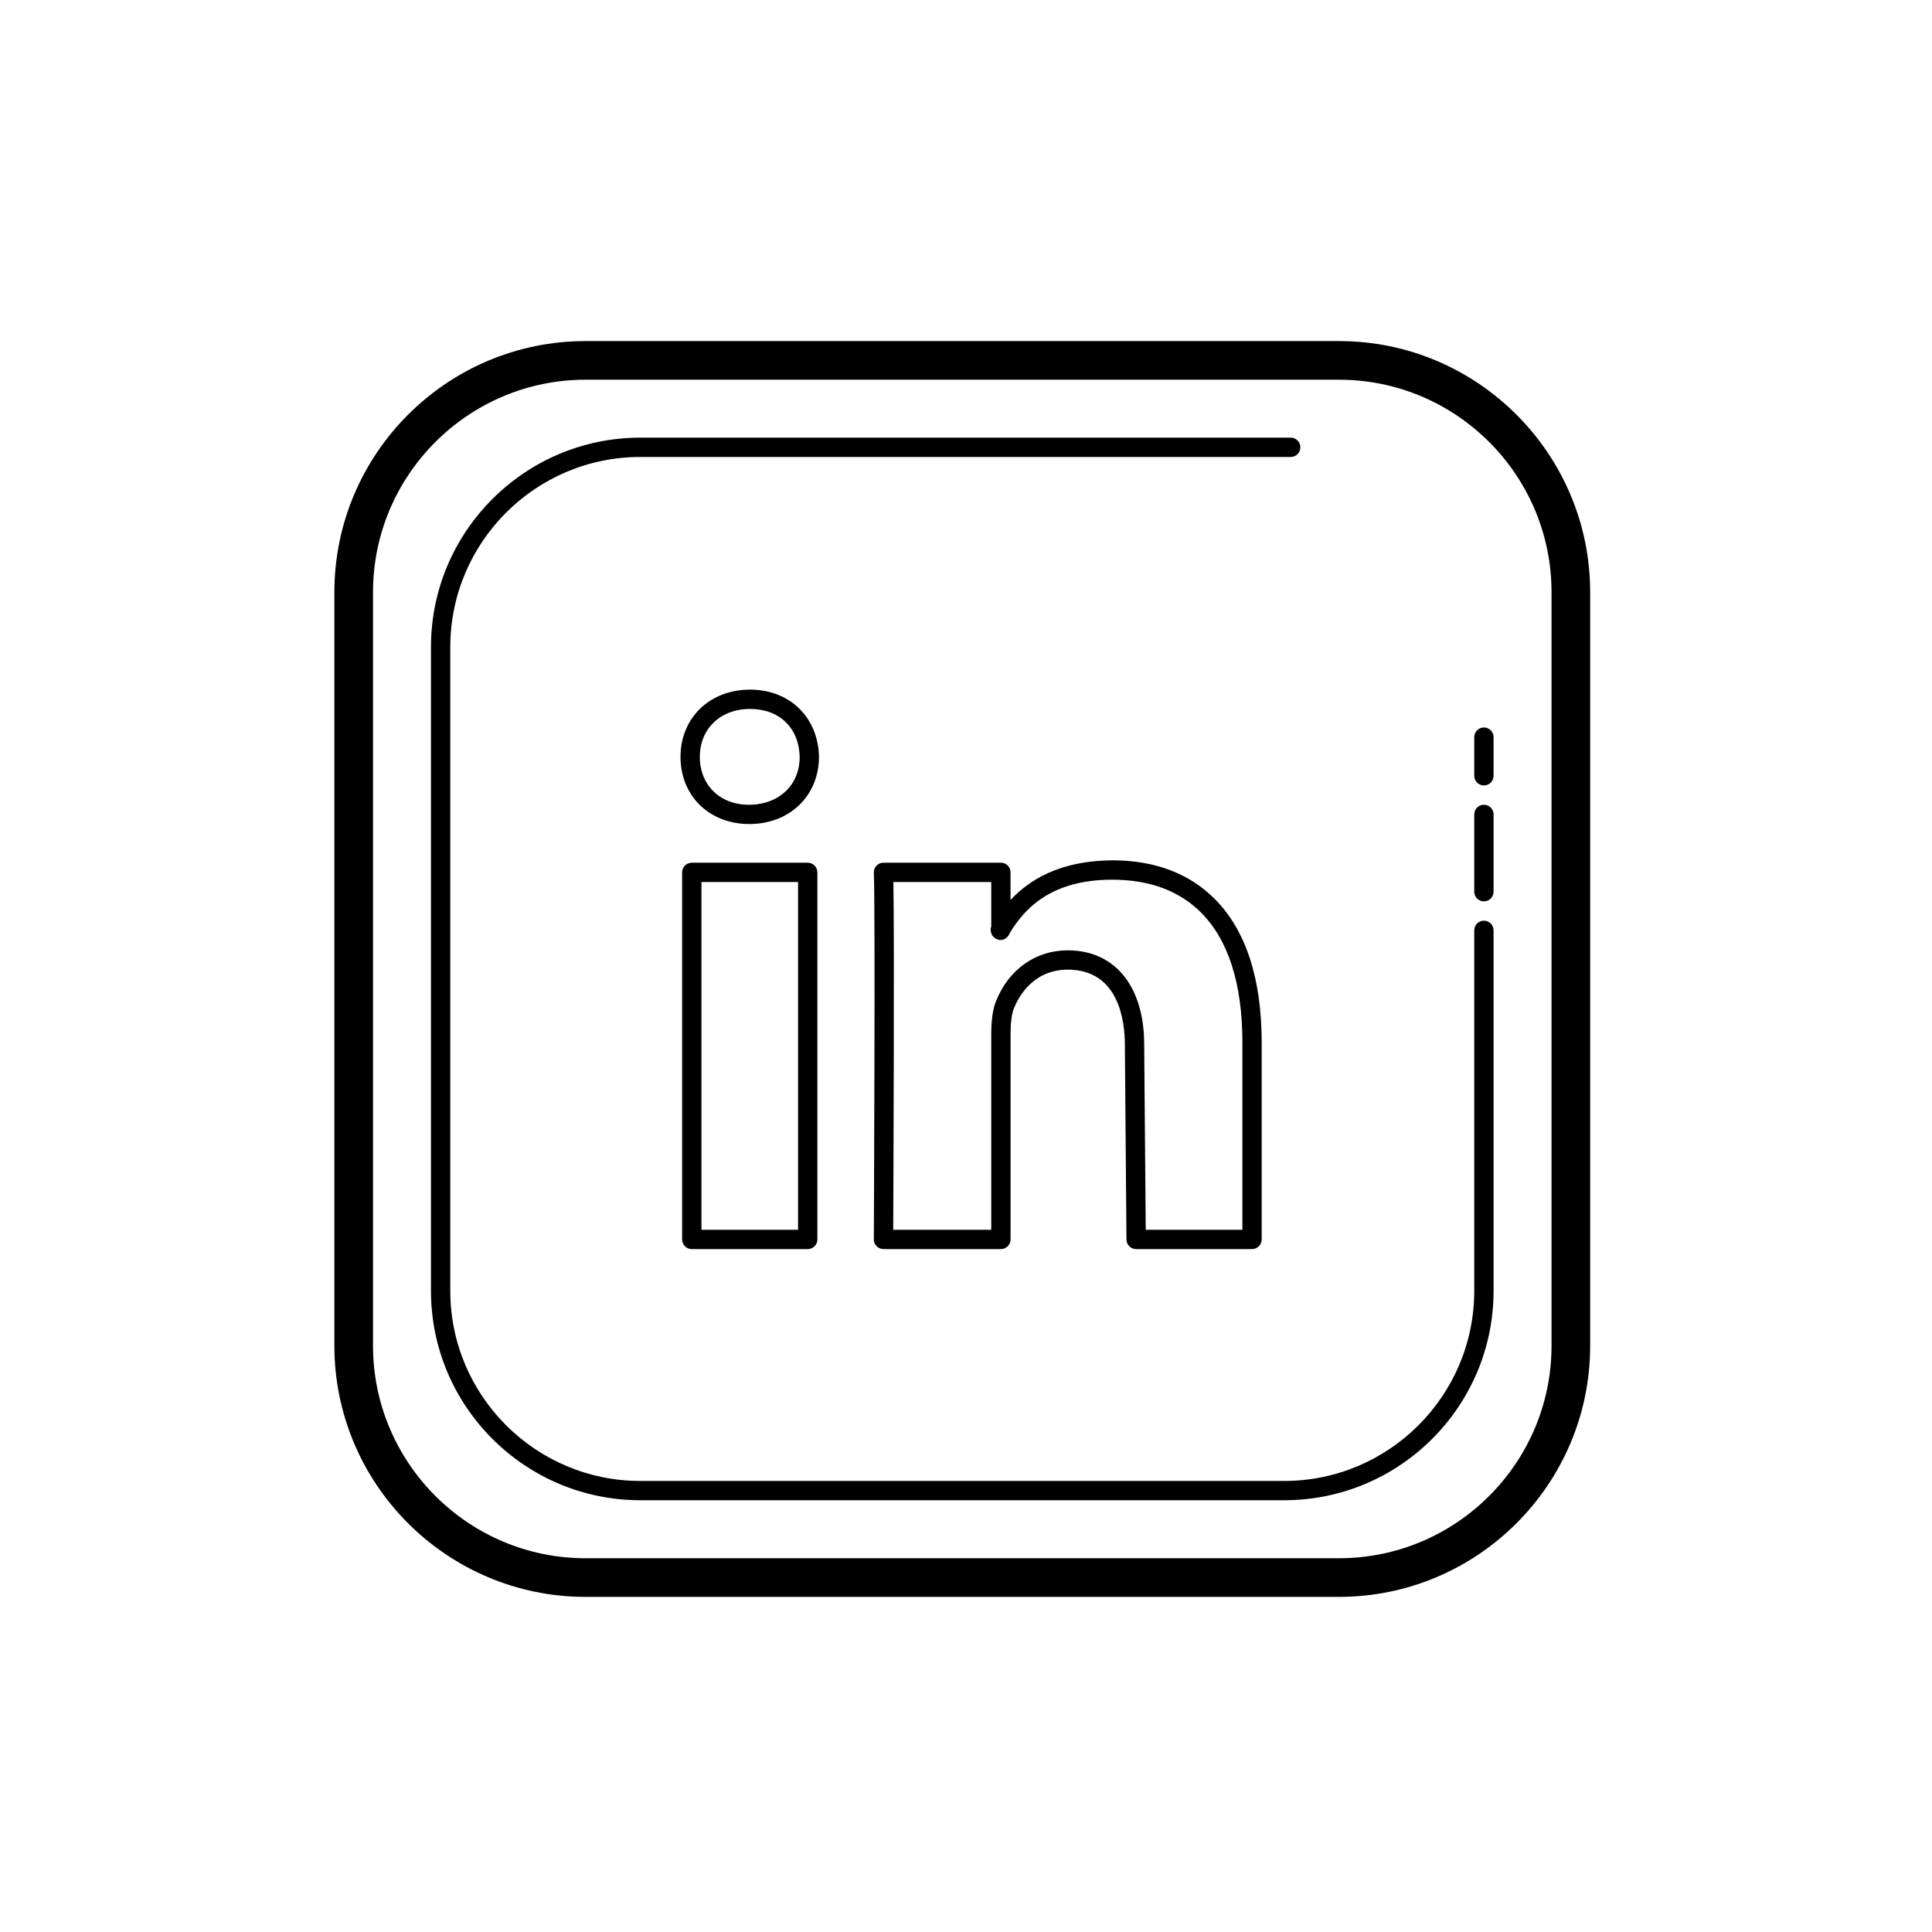
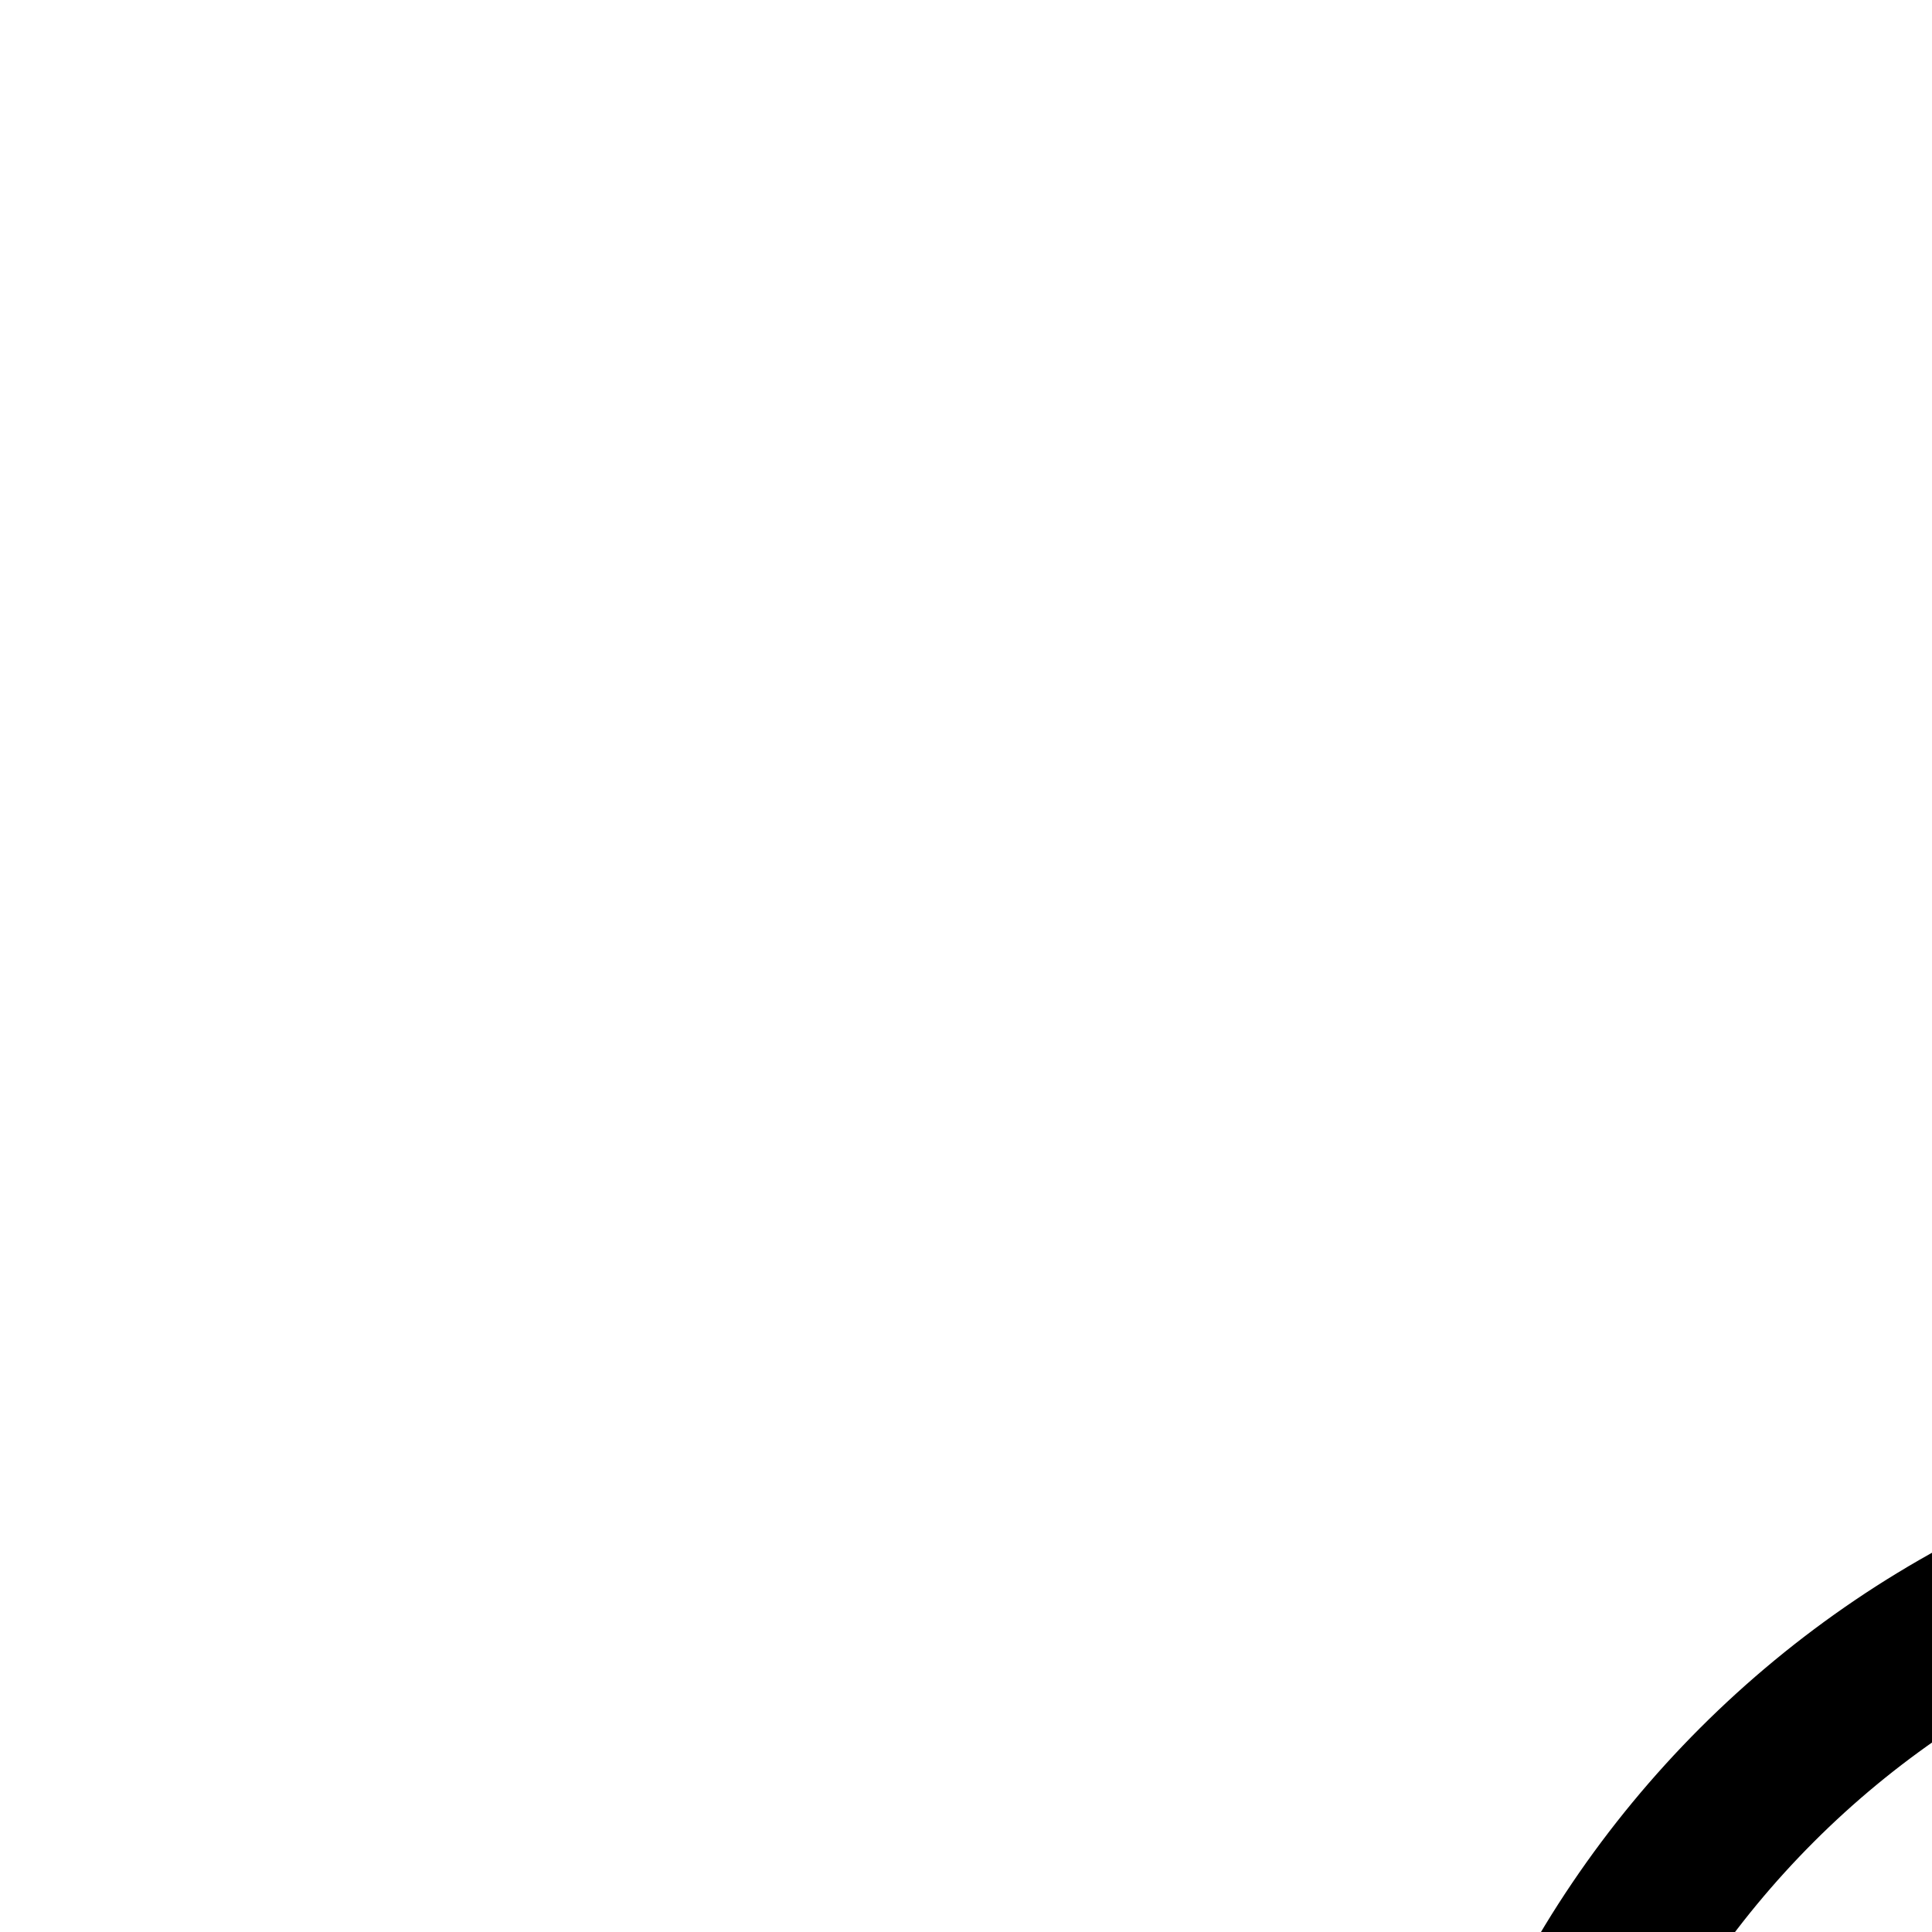
- <svg xmlns="http://www.w3.org/2000/svg" viewBox="0 0 100 100" width="100px" height="100px">
+ <svg xmlns="http://www.w3.org/2000/svg" viewBox="0 0 24 24" width="24px" height="24px">
  <path d="M 30.307 17.654 C 23.139 17.654 17.307 23.486 17.307 30.654 L 17.307 69.654 C 17.307 76.822 23.139 82.654 30.307 82.654 L 69.307 82.654 C 76.475 82.654 82.307 76.822 82.307 69.654 L 82.307 30.654 C 82.307 23.485 76.476 17.654 69.307 17.654 L 30.307 17.654 z M 30.307 19.654 L 69.307 19.654 C 75.372 19.654 80.307 24.589 80.307 30.654 L 80.307 69.654 C 80.307 75.719 75.372 80.654 69.307 80.654 L 30.307 80.654 C 24.242 80.654 19.307 75.719 19.307 69.654 L 19.307 30.654 C 19.307 24.589 24.242 19.654 30.307 19.654 z M 33.145 22.652 C 27.169 22.652 22.307 27.514 22.307 33.49 L 22.307 66.816 C 22.307 72.792 27.169 77.652 33.145 77.652 L 66.471 77.652 C 72.447 77.652 77.307 72.792 77.307 66.816 L 77.307 48.154 C 77.307 47.877 77.083 47.654 76.807 47.654 C 76.531 47.654 76.307 47.878 76.307 48.154 L 76.307 66.816 C 76.307 72.24 71.895 76.654 66.471 76.654 L 33.145 76.654 C 27.721 76.654 23.307 72.24 23.307 66.816 L 23.307 33.49 C 23.307 28.066 27.721 23.652 33.145 23.652 L 66.807 23.652 C 67.083 23.652 67.307 23.428 67.307 23.152 C 67.307 22.876 67.083 22.652 66.807 22.652 L 33.145 22.652 z M 38.824 35.695 C 36.737 35.695 35.223 37.158 35.223 39.174 C 35.223 41.19 36.706 42.652 38.787 42.652 C 40.874 42.652 42.391 41.19 42.391 39.162 C 42.341 37.121 40.872 35.695 38.824 35.695 z M 38.824 36.695 C 40.345 36.695 41.354 37.675 41.391 39.176 C 41.392 40.635 40.322 41.654 38.754 41.654 C 37.265 41.654 36.223 40.635 36.223 39.176 C 36.223 37.716 37.292 36.695 38.824 36.695 z M 76.807 37.654 C 76.531 37.654 76.307 37.877 76.307 38.154 L 76.307 40.154 C 76.307 40.43 76.531 40.654 76.807 40.654 C 77.083 40.654 77.307 40.43 77.307 40.154 L 77.307 38.154 C 77.307 37.878 77.083 37.654 76.807 37.654 z M 76.807 41.654 C 76.531 41.654 76.307 41.878 76.307 42.154 L 76.307 46.154 C 76.307 46.43 76.531 46.654 76.807 46.654 C 77.083 46.654 77.307 46.43 77.307 46.154 L 77.307 42.154 C 77.307 41.877 77.083 41.654 76.807 41.654 z M 57.576 44.531 C 55.376 44.544 53.593 45.201 52.305 46.582 L 52.305 45.152 C 52.305 44.876 52.081 44.652 51.805 44.652 L 45.73 44.652 C 45.593 44.652 45.462 44.708 45.367 44.807 C 45.273 44.906 45.224 45.04 45.23 45.176 C 45.311 46.925 45.23 63.978 45.23 64.15 C 45.229 64.284 45.282 64.412 45.375 64.506 C 45.469 64.6 45.597 64.652 45.729 64.652 L 51.807 64.652 C 52.083 64.652 52.307 64.428 52.307 64.152 L 52.307 53.539 C 52.307 52.927 52.365 52.473 52.482 52.186 C 52.725 51.586 53.482 50.189 55.266 50.189 C 57.934 50.189 58.223 52.896 58.223 54.064 L 58.305 64.156 C 58.307 64.431 58.531 64.652 58.805 64.652 L 64.805 64.652 C 65.081 64.652 65.305 64.428 65.305 64.152 L 65.305 53.975 C 65.305 50.645 64.483 48.136 62.863 46.518 C 61.543 45.2 59.765 44.531 57.576 44.531 z M 35.807 44.654 C 35.531 44.654 35.307 44.878 35.307 45.154 L 35.307 64.154 C 35.307 64.43 35.531 64.654 35.807 64.654 L 41.807 64.654 C 42.083 64.654 42.307 64.43 42.307 64.154 L 42.307 45.154 C 42.307 44.878 42.083 44.654 41.807 44.654 L 35.807 44.654 z M 57.561 45.533 L 57.576 45.533 C 59.491 45.533 61.033 46.104 62.158 47.227 C 63.583 48.65 64.307 50.92 64.307 53.975 L 64.307 63.654 L 59.303 63.654 L 59.223 54.062 C 59.223 51.057 57.708 49.189 55.268 49.189 C 53.608 49.189 52.22 50.169 51.557 51.809 C 51.389 52.221 51.307 52.786 51.307 53.539 L 51.307 63.652 L 46.232 63.652 C 46.245 60.956 46.295 48.681 46.242 45.654 L 51.307 45.654 L 51.307 47.957 C 51.251 48.098 51.274 48.261 51.35 48.398 C 51.439 48.555 51.626 48.654 51.807 48.654 C 52.015 48.654 52.193 48.488 52.268 48.289 C 52.998 47.089 54.346 45.533 57.561 45.533 z M 36.307 45.654 L 41.307 45.654 L 41.307 63.654 L 36.307 63.654 L 36.307 45.654 z" />
</svg>
